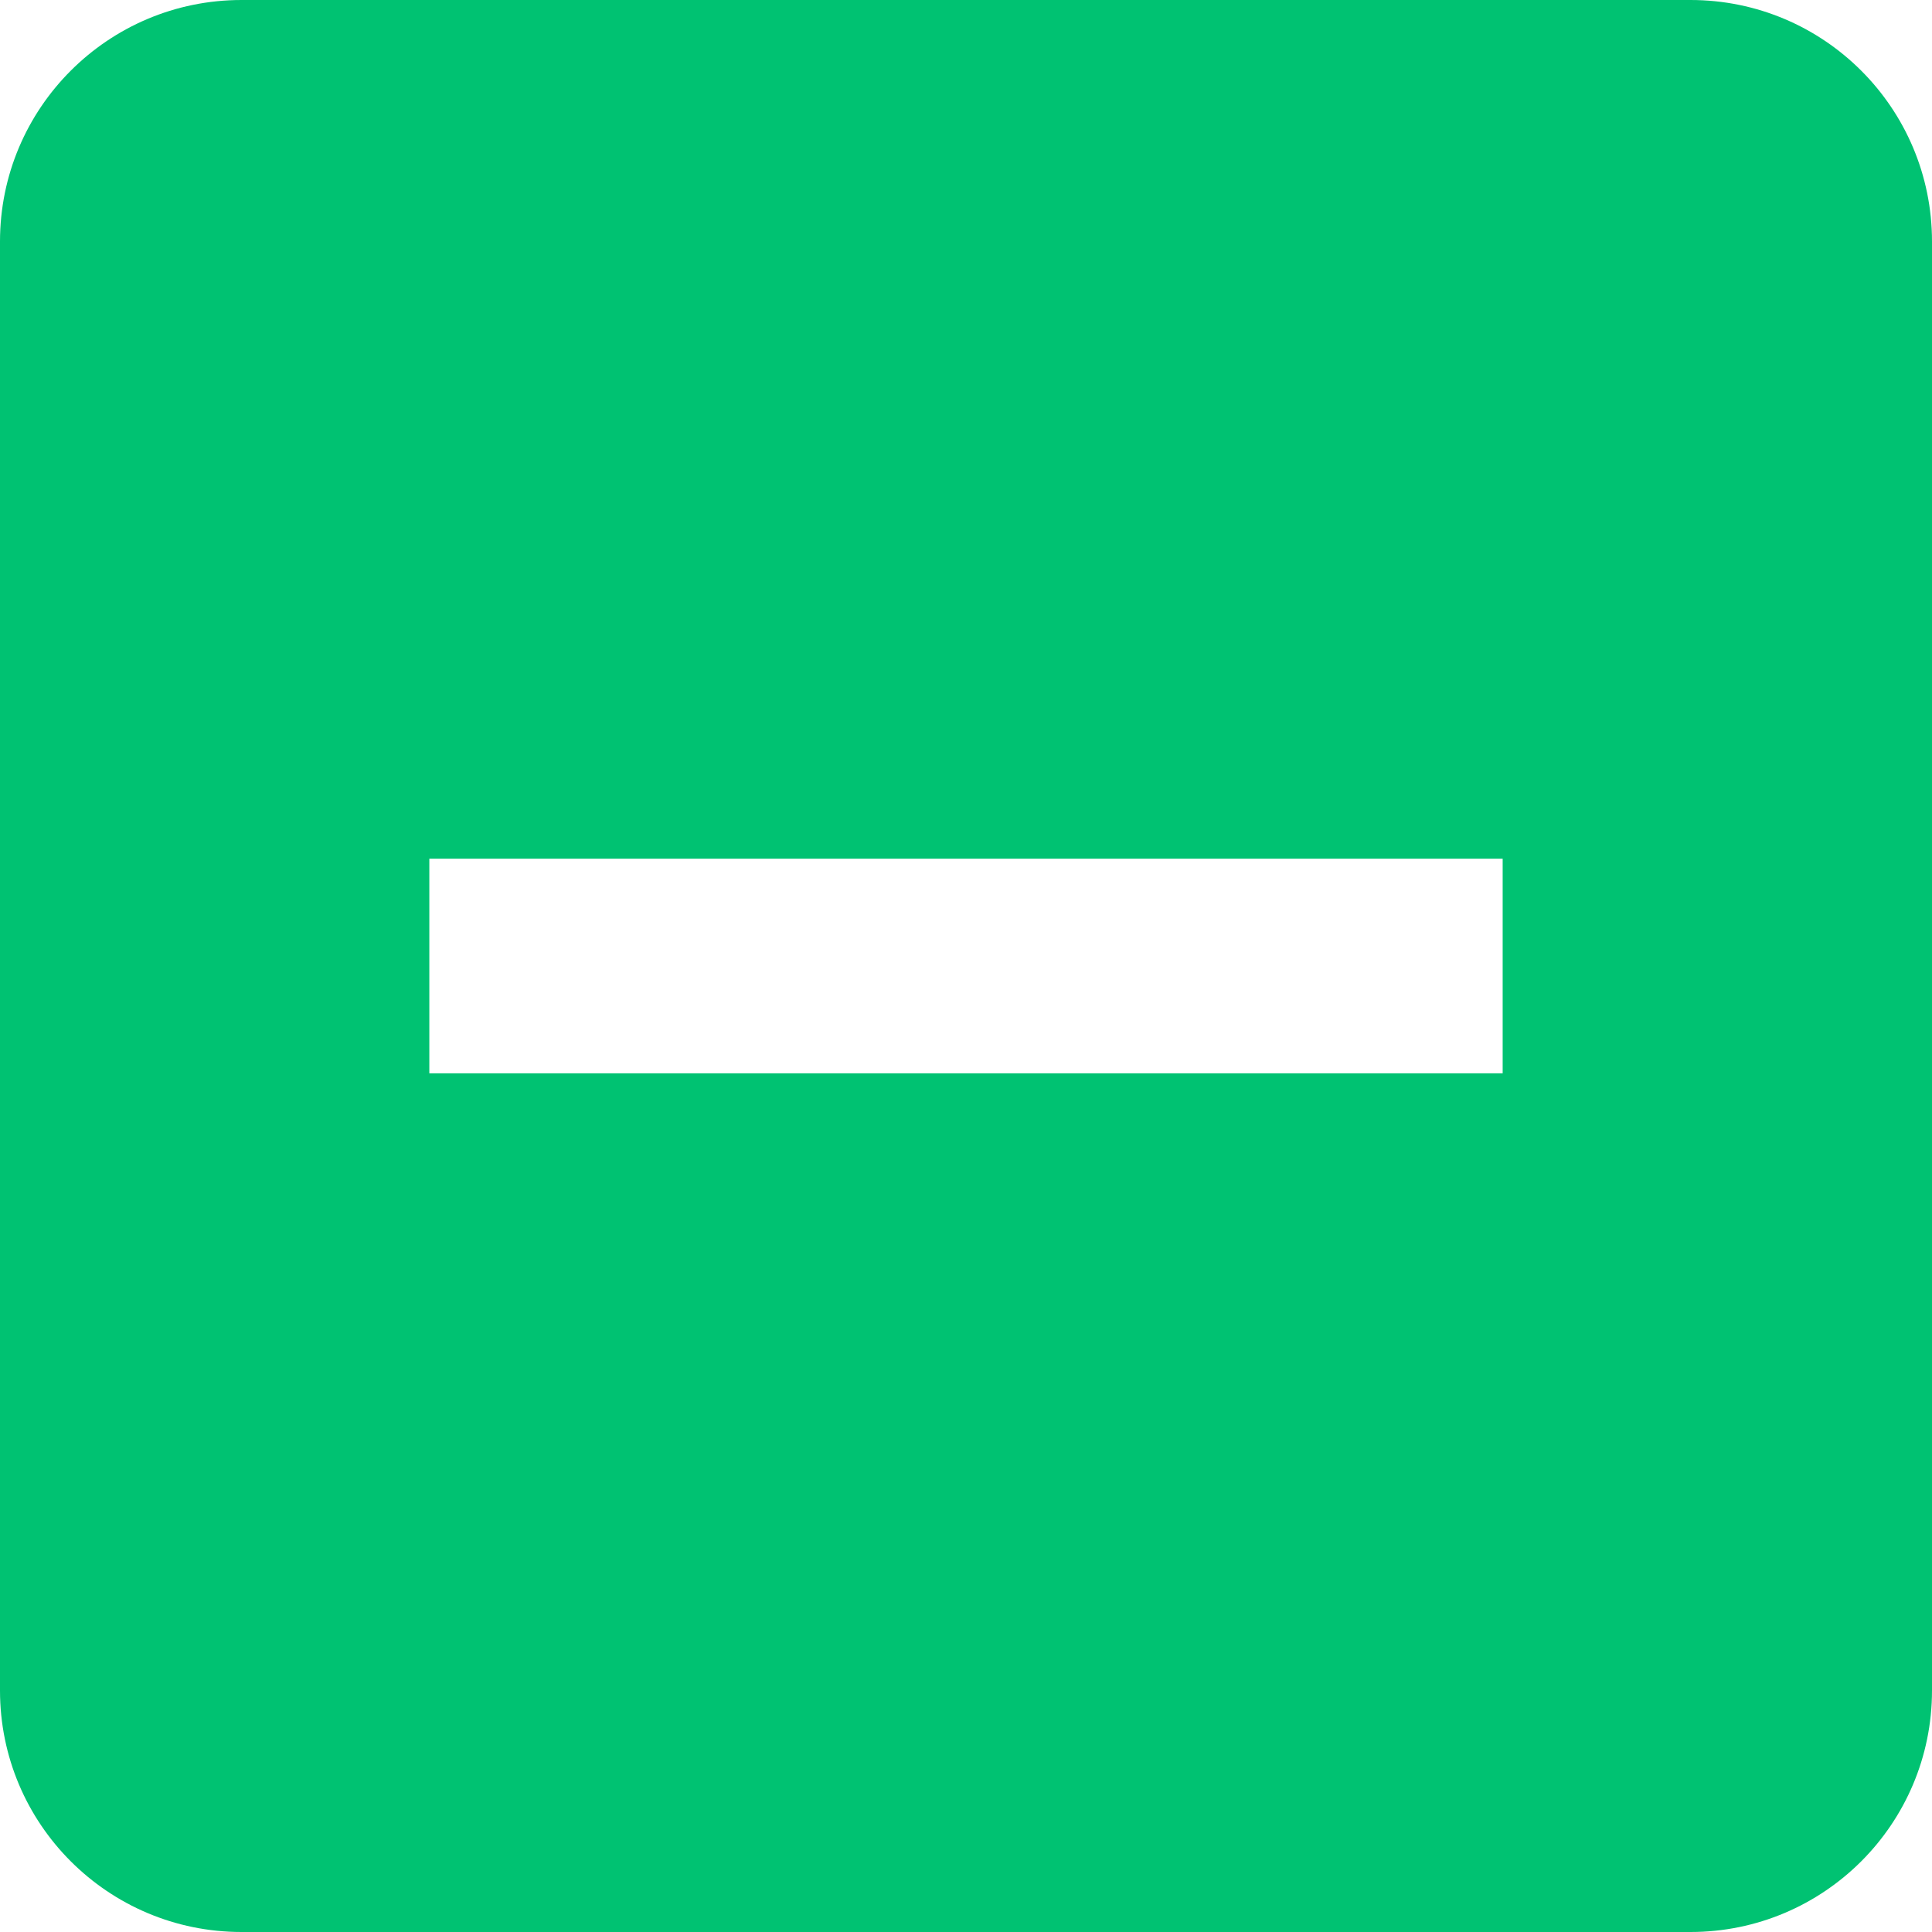
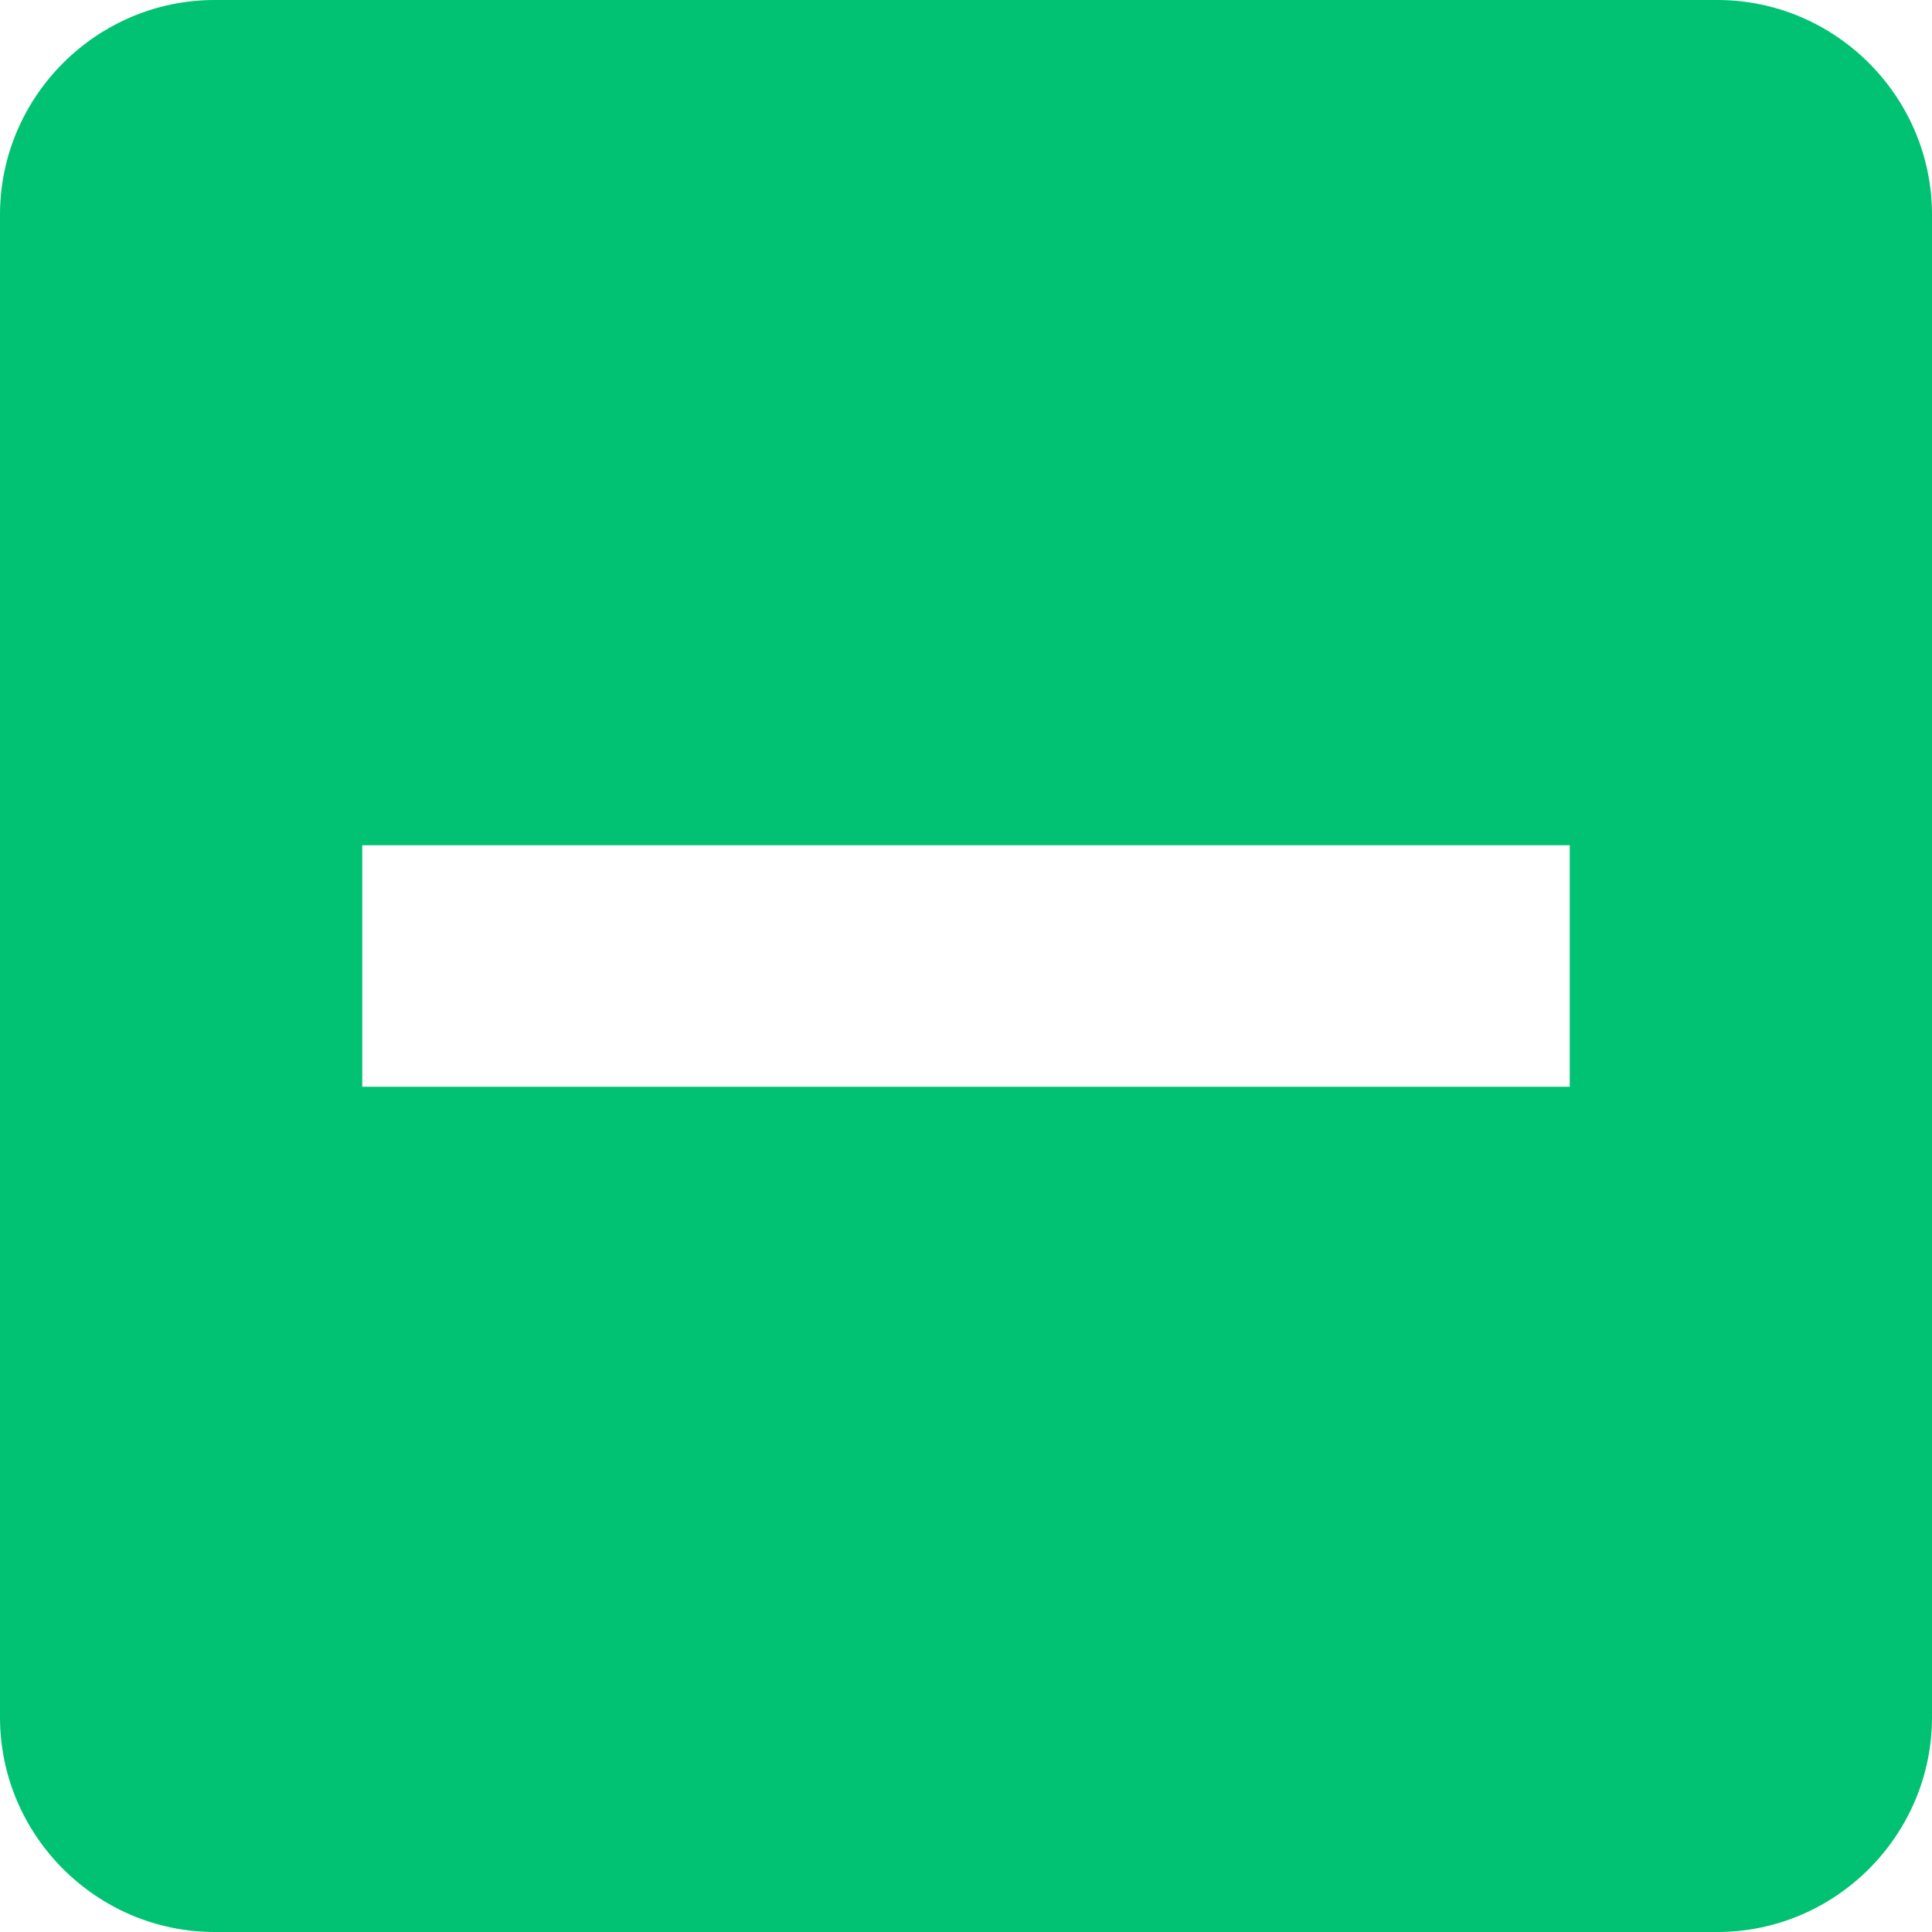
- <svg xmlns="http://www.w3.org/2000/svg" width="18" height="18" viewBox="0 0 18 18" version="1.1" id="svg4">
+ <svg xmlns="http://www.w3.org/2000/svg" height="16" viewBox="0 0 16 16" width="16" version="1.1" id="svg4" style="fill:#000000">
  <defs id="defs8" />
-   <path d="M 2.25,0 C 1.007,0 0,1.007 0,2.25 v 13.5 C 0,16.993 1.007,18 2.25,18 h 13.5 C 16.993,18 18,16.993 18,15.75 V 2.25 C 18,1.007 16.993,0 15.75,0 Z M 4,8 h 10 v 2 H 4 Z" id="path2" style="fill:#00c272;fill-opacity:1;stroke-width:1.125" />
+   <path d="M 14.222,0 H 1.778 C 0.8,0 0,0.8 0,1.778 V 14.222 C 0,15.2 0.8,16 1.778,16 H 14.222 C 15.2,16 16,15.2 16,14.222 V 1.778 C 16,0.8 15.2,0 14.222,0 Z M 13,9 H 3 V 7 h 10 z" id="path2" style="fill:#00c272;fill-opacity:1;stroke-width:0.889" />
</svg>
